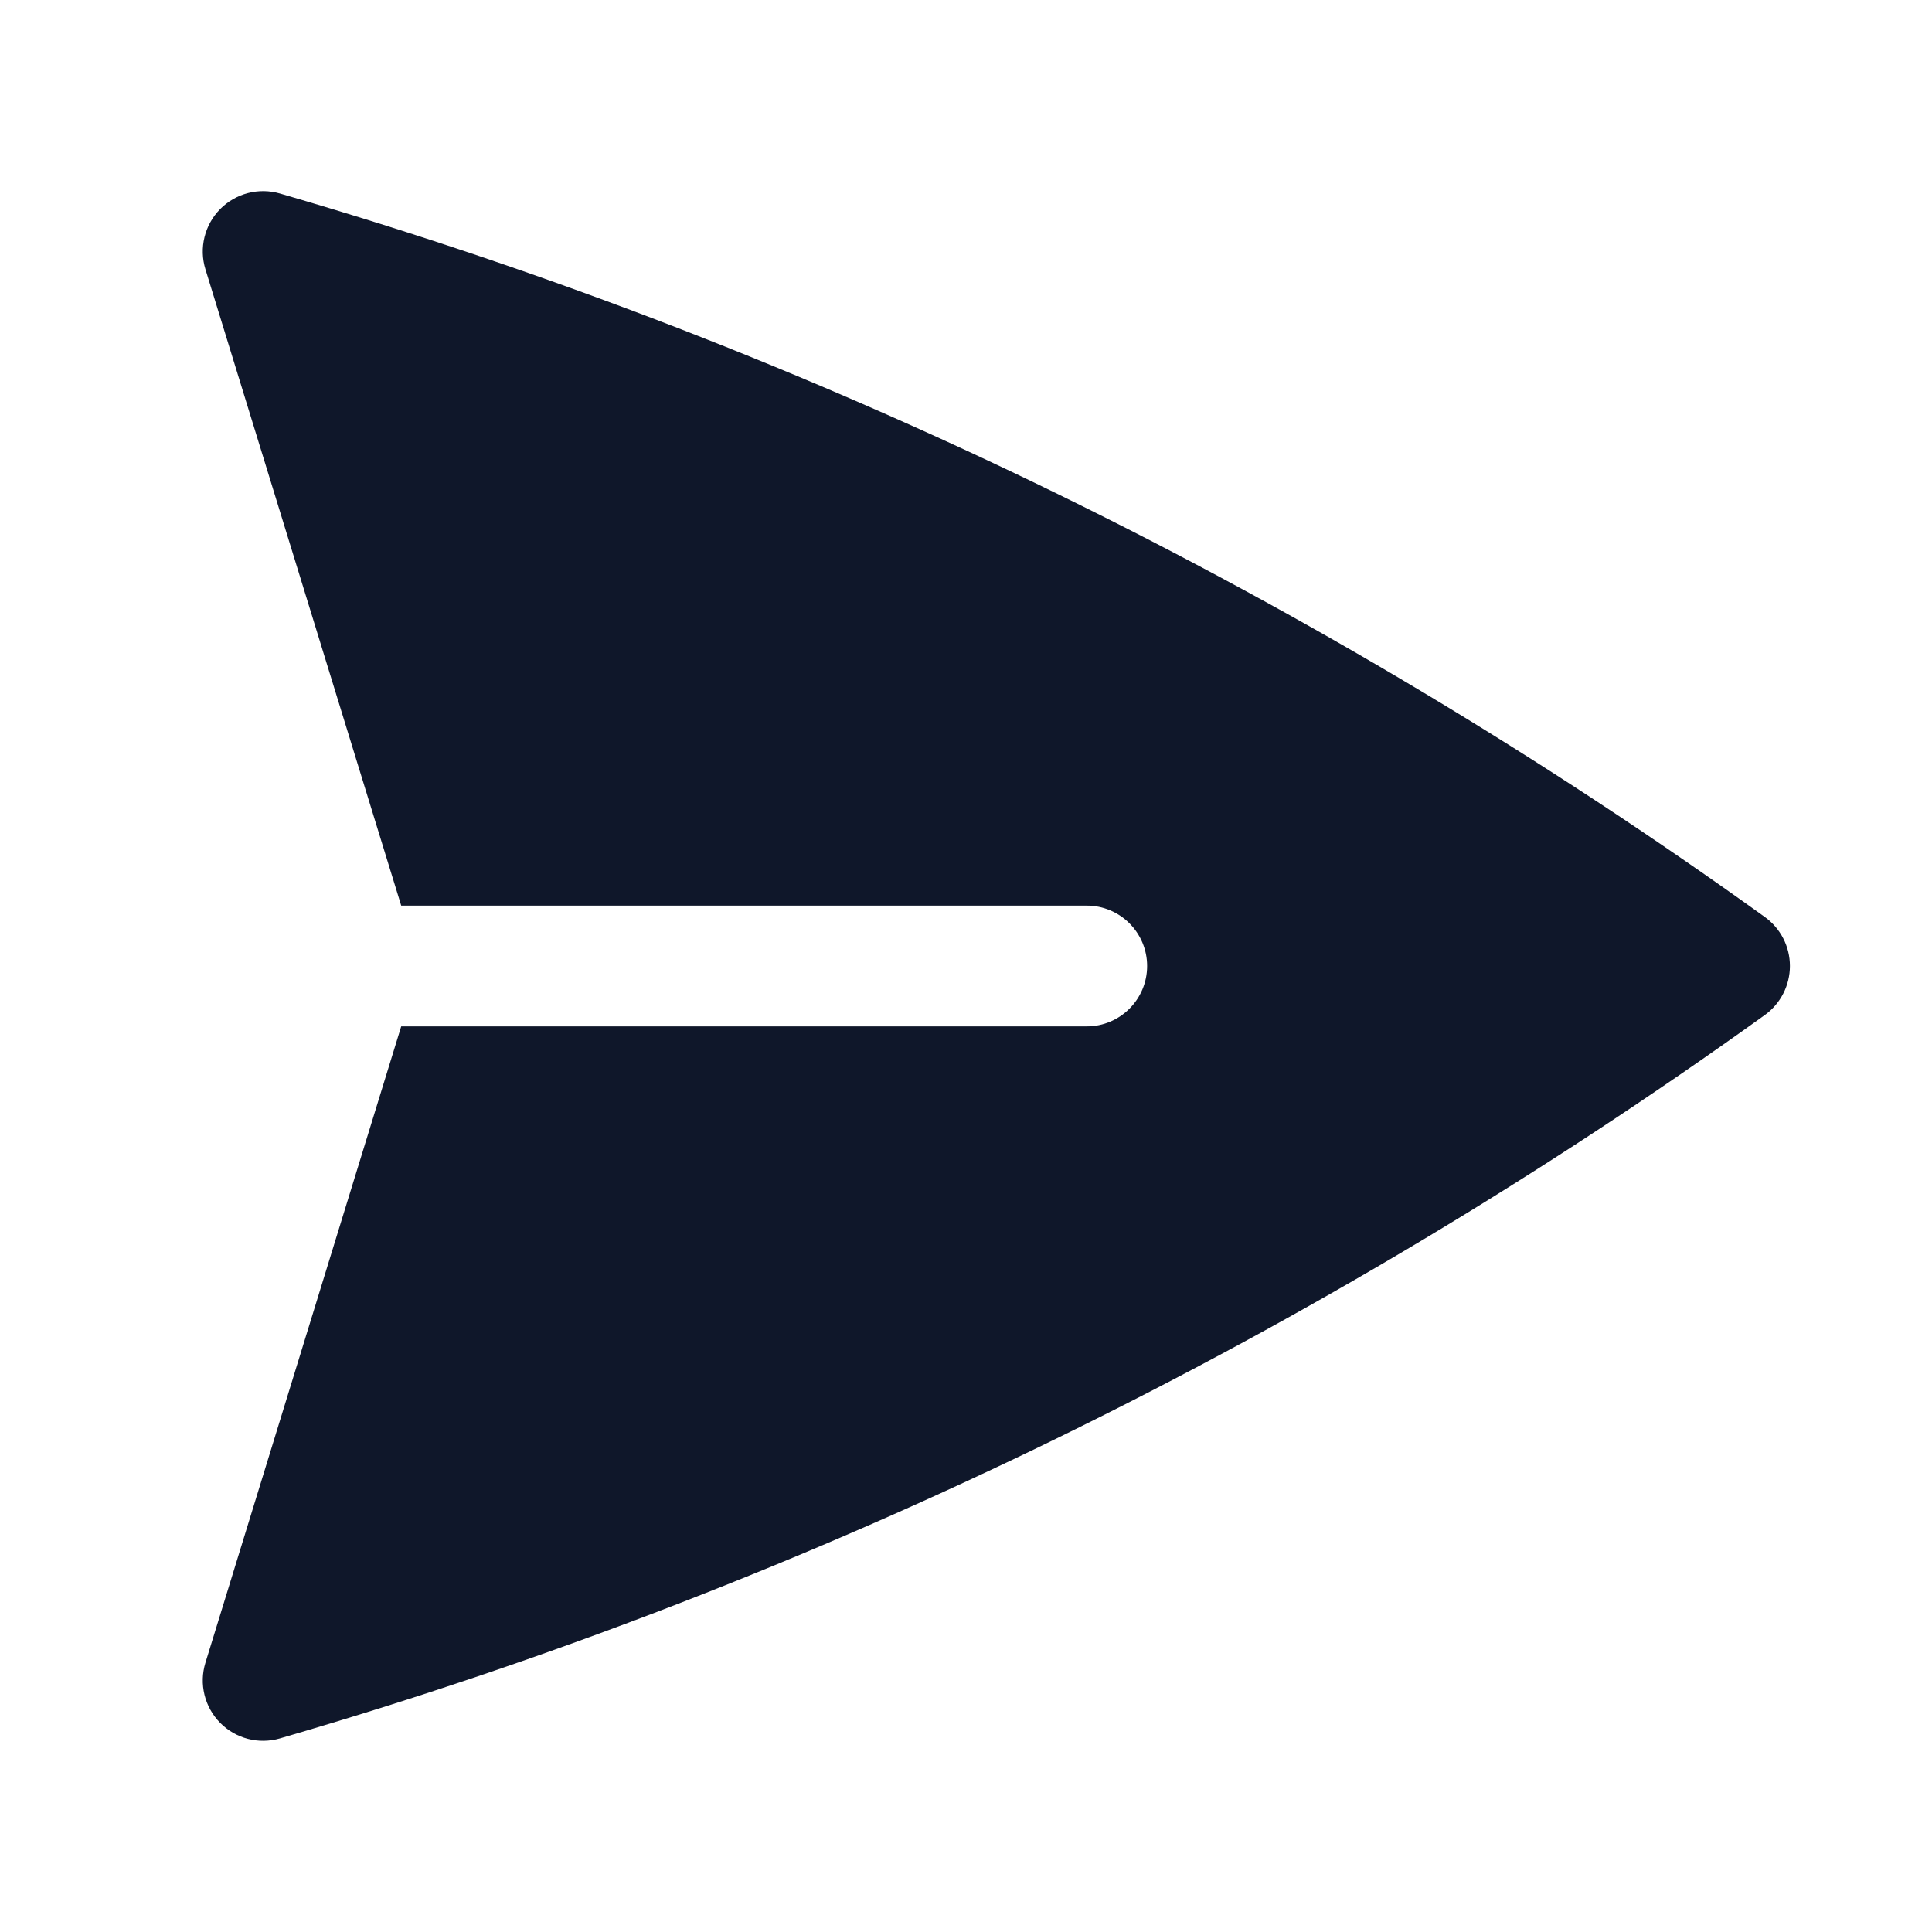
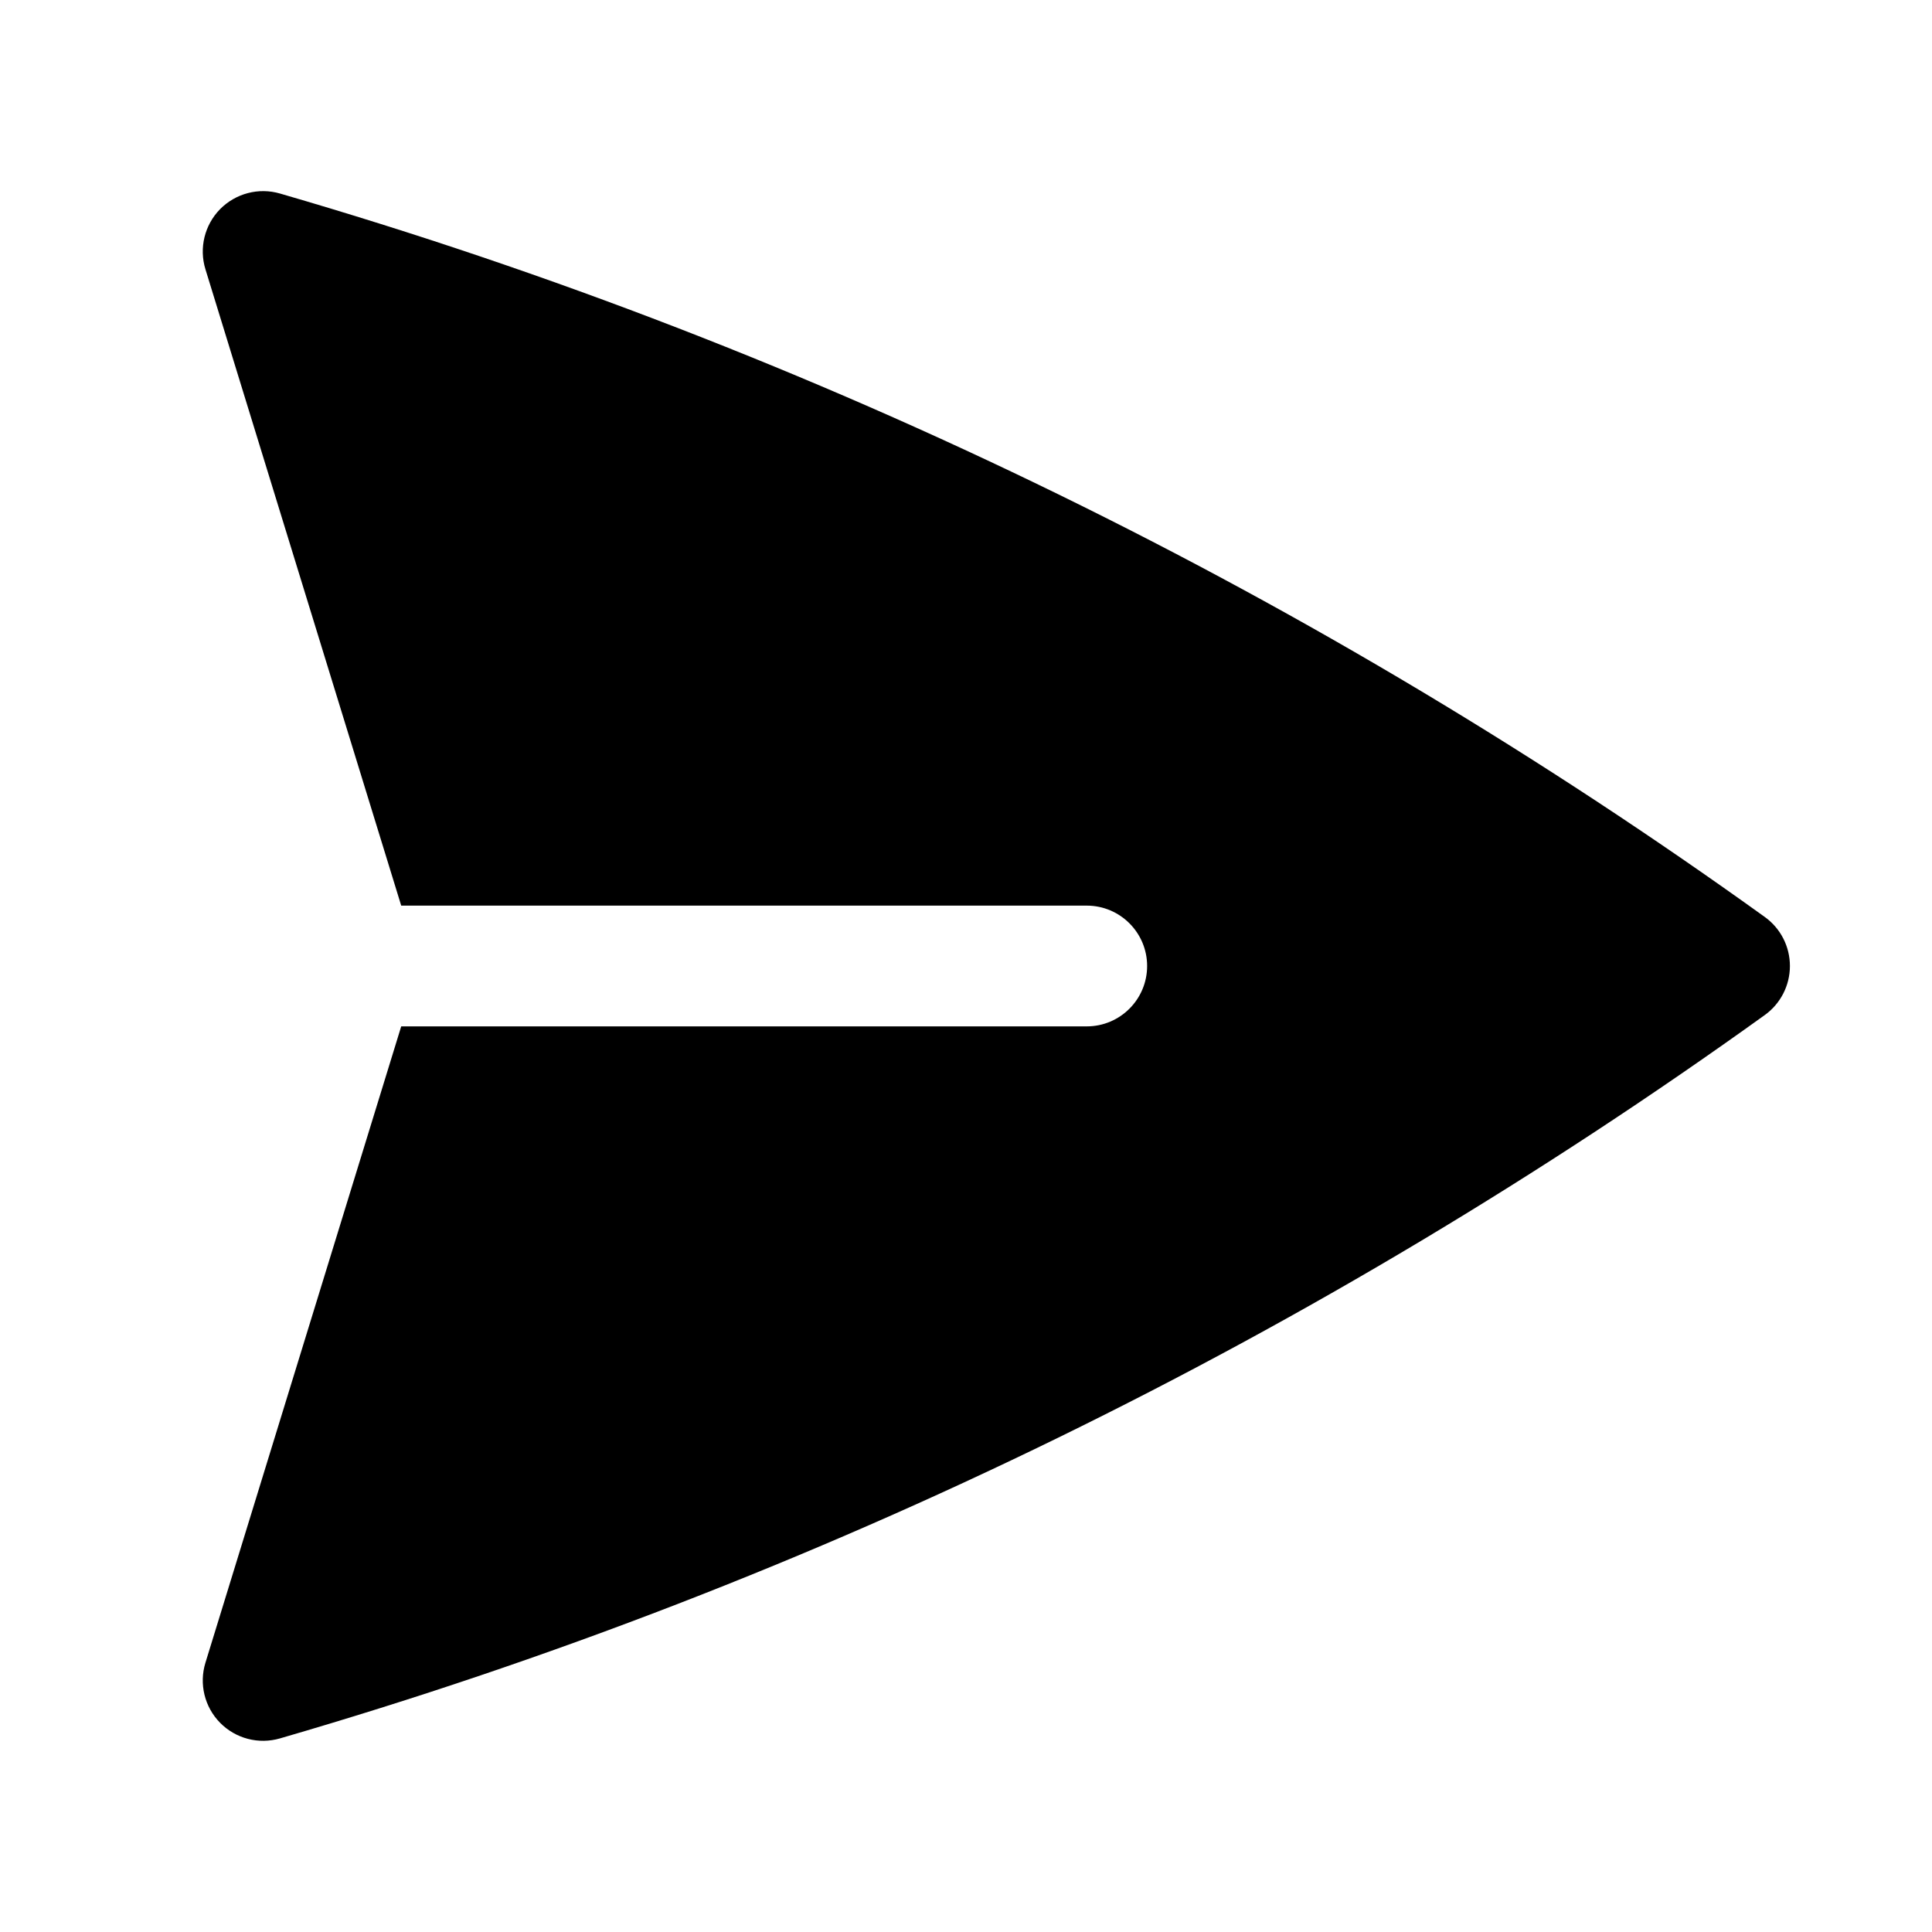
<svg xmlns="http://www.w3.org/2000/svg" width="24" height="24" viewBox="0 0 24 24" fill="none">
-   <path d="M3.478 2.404C3.213 2.327 2.928 2.402 2.734 2.598C2.541 2.795 2.471 3.082 2.552 3.345L4.984 11.25H13.5C13.914 11.25 14.25 11.586 14.25 12C14.25 12.414 13.914 12.75 13.5 12.75H4.984L2.552 20.655C2.471 20.918 2.541 21.205 2.734 21.401C2.928 21.598 3.213 21.672 3.478 21.595C10.177 19.649 16.397 16.581 21.923 12.609C22.119 12.468 22.235 12.241 22.235 12C22.235 11.758 22.119 11.532 21.923 11.391C16.397 7.418 10.177 4.35 3.478 2.404Z" fill="#0F172A" />
+   <path d="M3.478 2.404C3.213 2.327 2.928 2.402 2.734 2.598C2.541 2.795 2.471 3.082 2.552 3.345L4.984 11.25H13.5C13.914 11.25 14.25 11.586 14.25 12C14.25 12.414 13.914 12.75 13.5 12.75H4.984L2.552 20.655C2.471 20.918 2.541 21.205 2.734 21.401C2.928 21.598 3.213 21.672 3.478 21.595C10.177 19.649 16.397 16.581 21.923 12.609C22.119 12.468 22.235 12.241 22.235 12C22.235 11.758 22.119 11.532 21.923 11.391C16.397 7.418 10.177 4.35 3.478 2.404Z" fill="currentColor" />
</svg>
